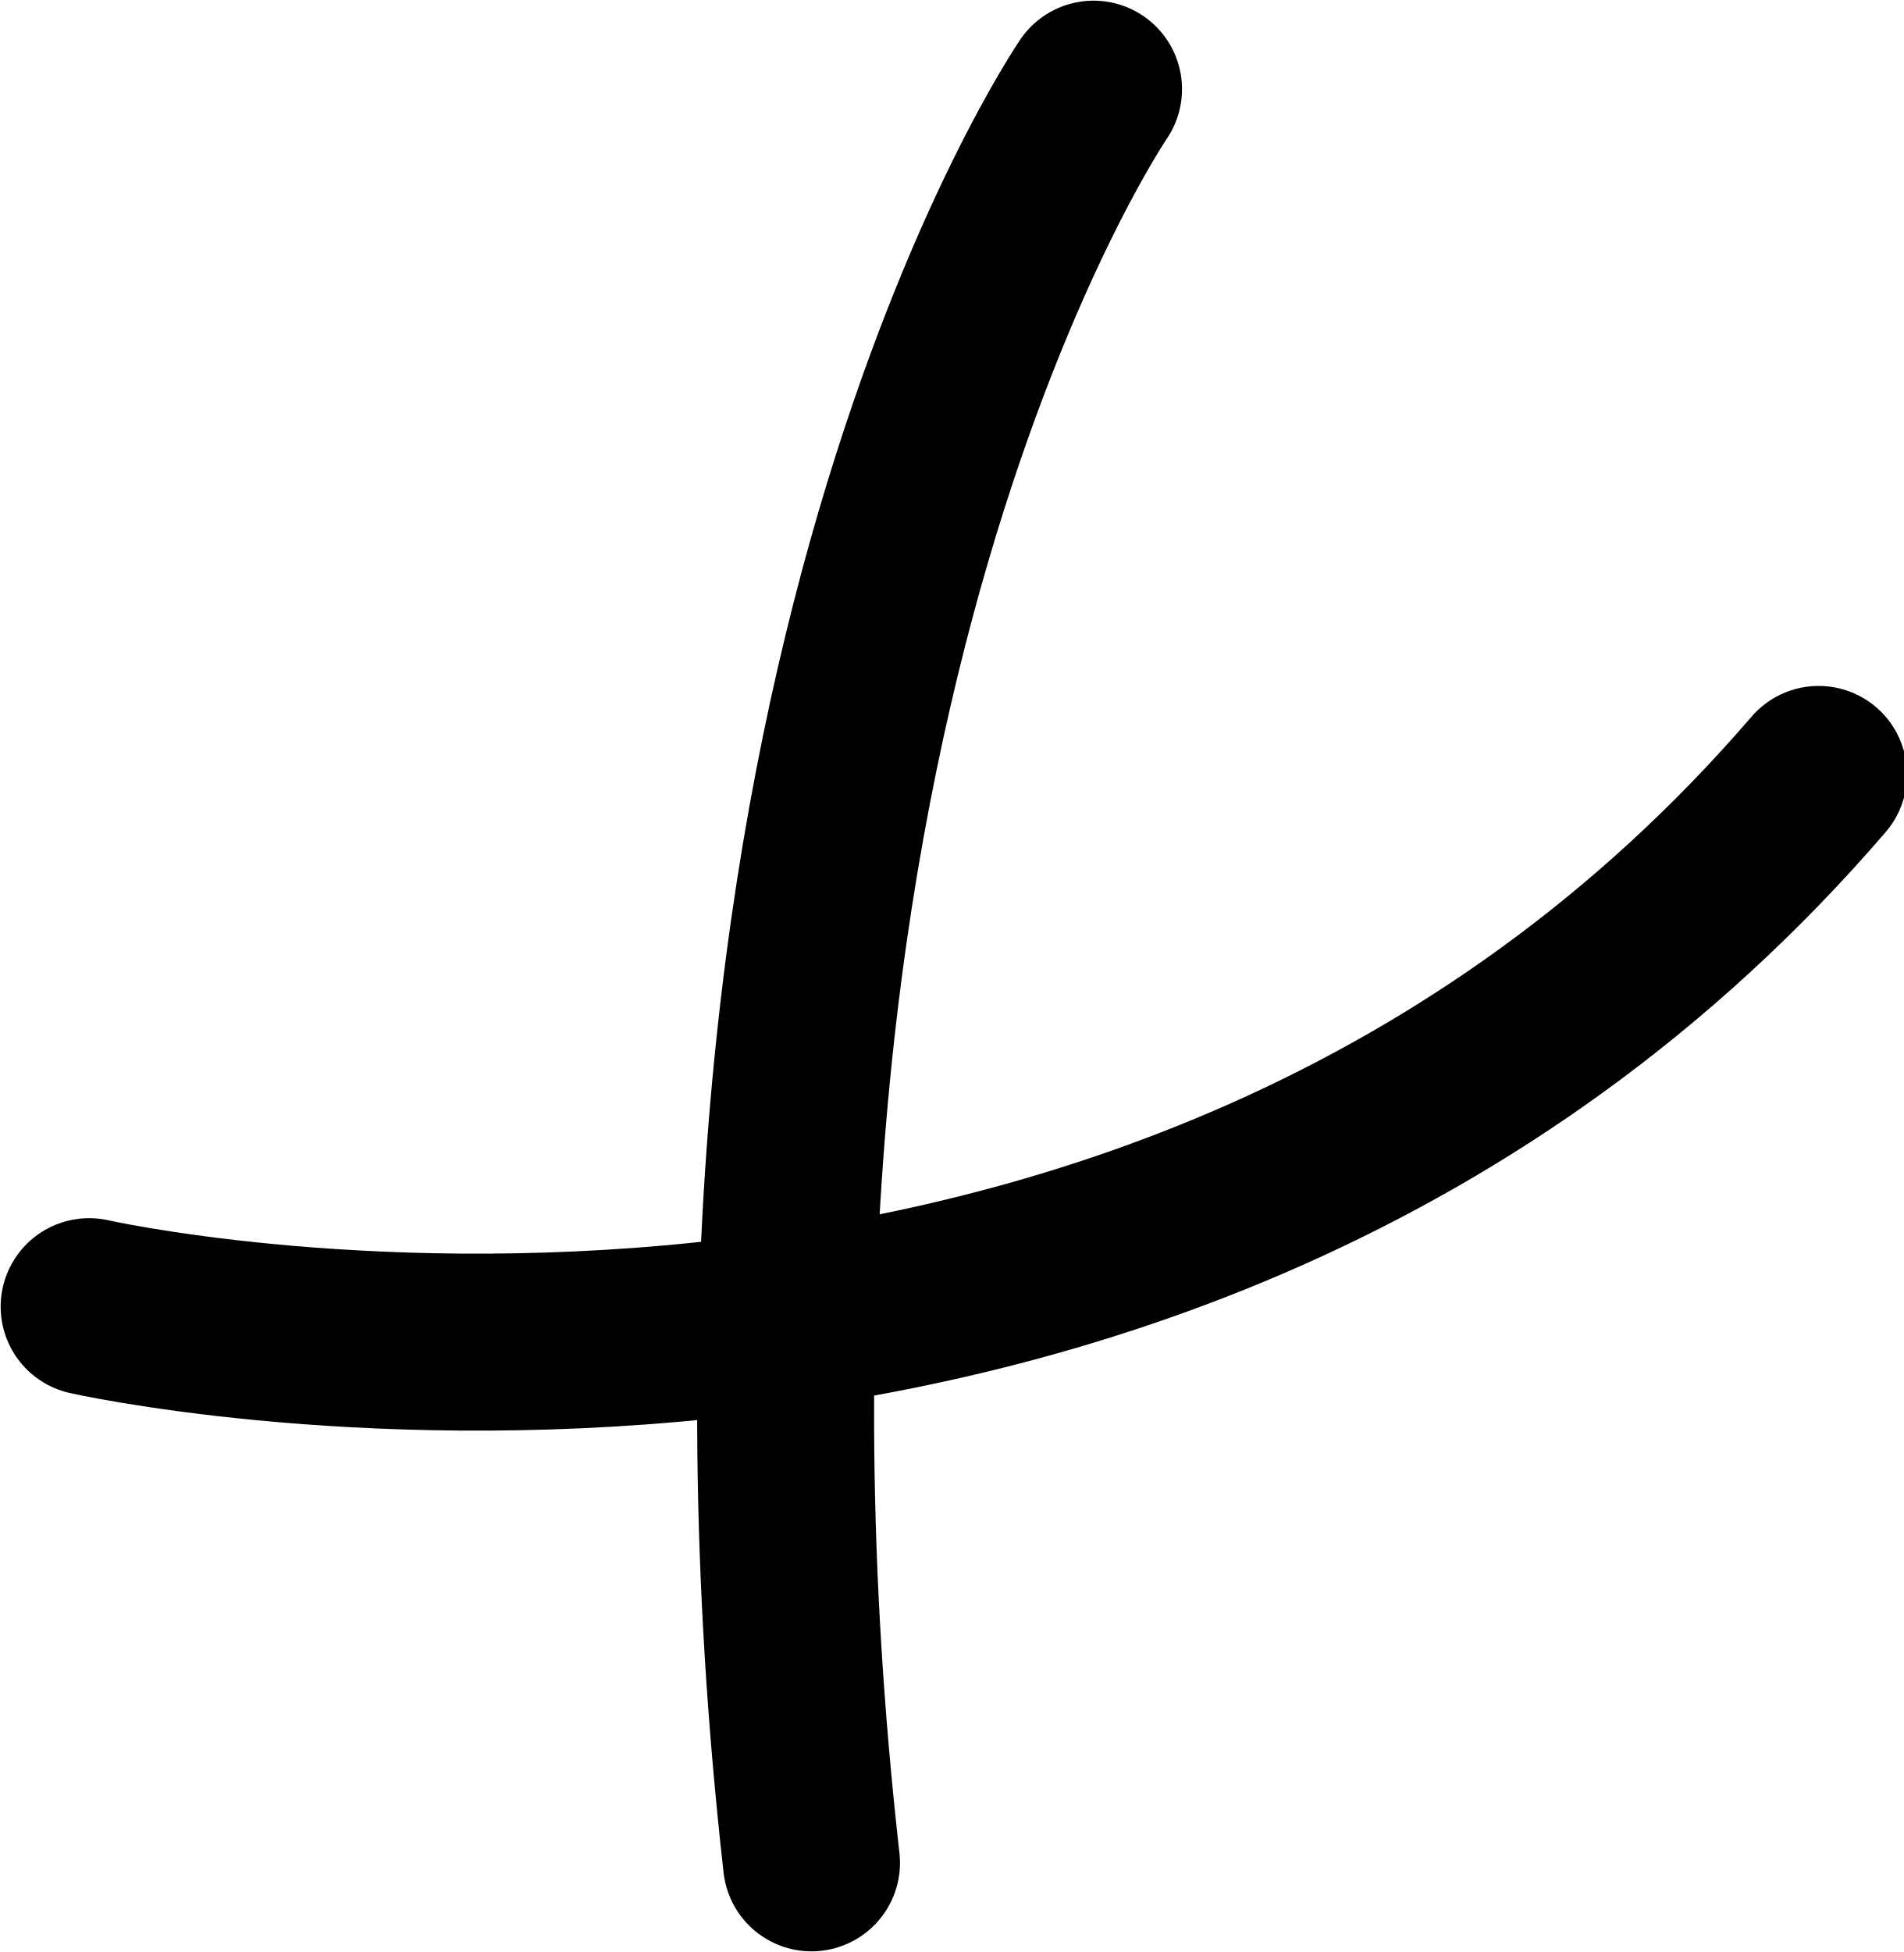
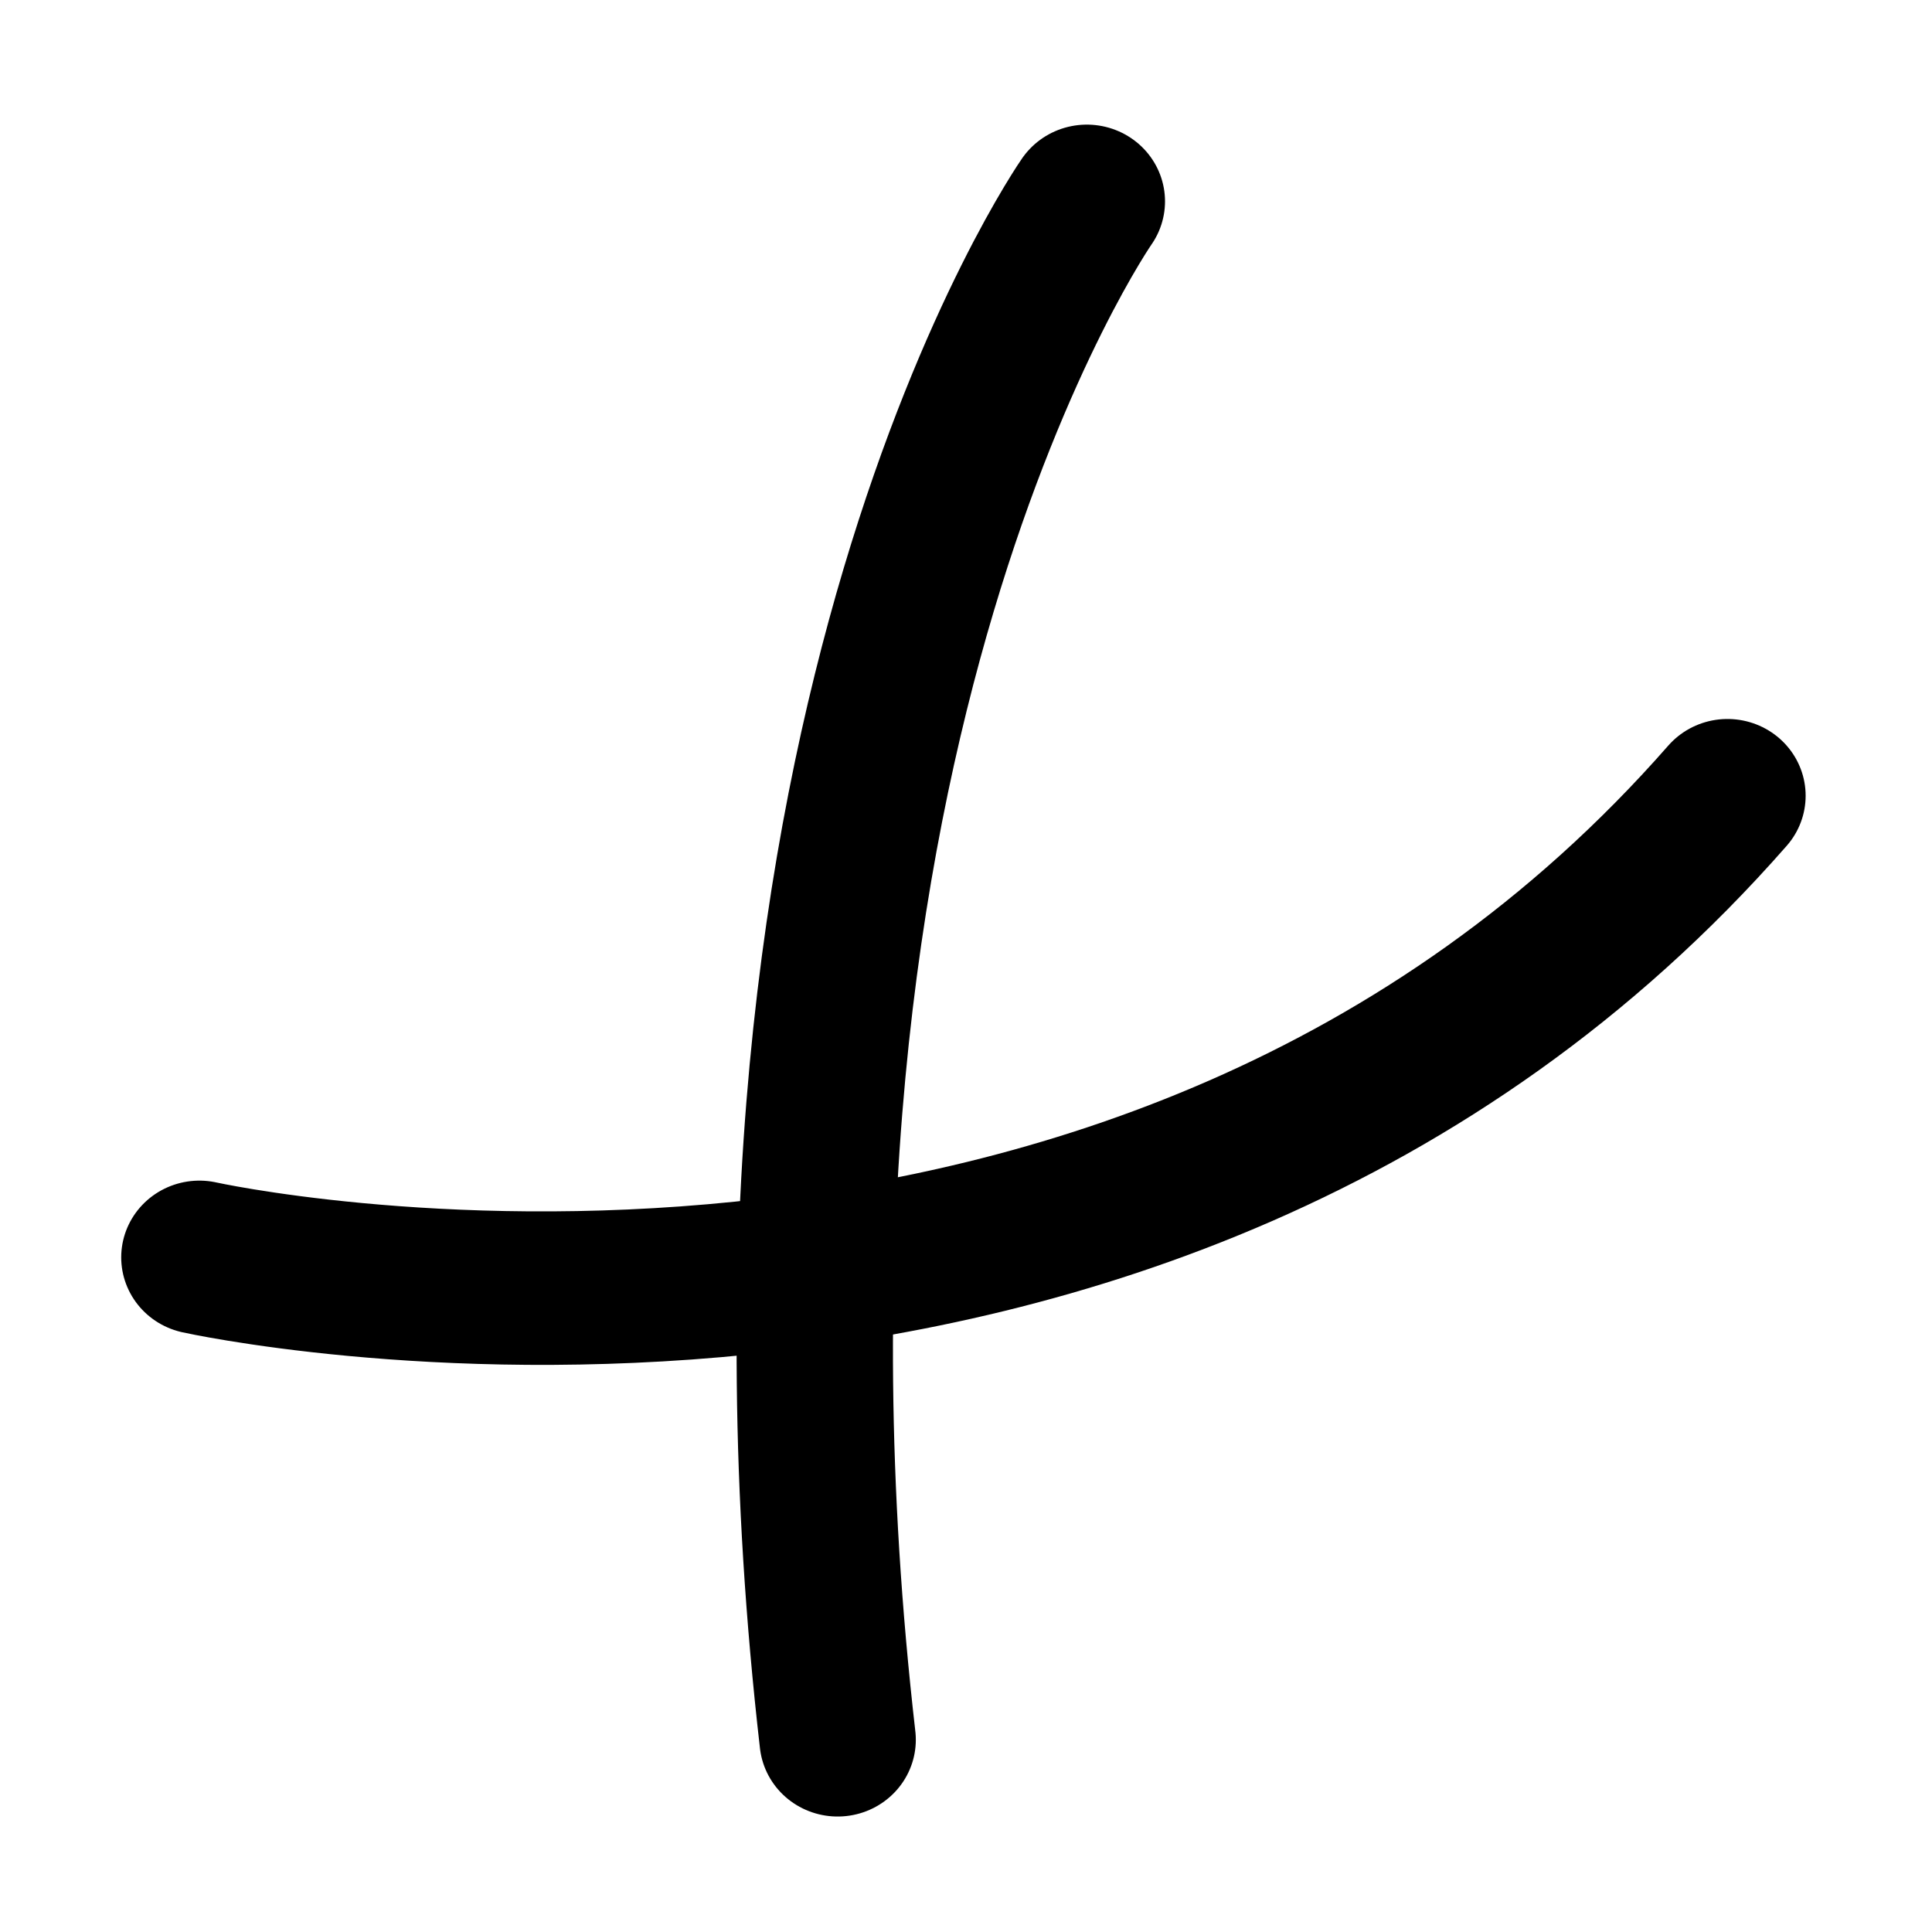
- <svg xmlns="http://www.w3.org/2000/svg" viewBox="0 0 14.31 14.67">
-   <defs>
-     <style>.cls-1{fill:none;stroke:#000;stroke-linecap:round;stroke-linejoin:round;stroke-width:1.33px;}</style>
+ <svg xmlns="http://www.w3.org/2000/svg" viewBox="0 0 16 16" version="1.1" id="svg71" width="16" height="16">
+   <defs id="defs61">
+     <style id="style59">.cls-1{fill:none;stroke:#000;stroke-linecap:round;stroke-linejoin:round;stroke-width:1.33px;}</style>
  </defs>
-   <g id="Layer_2" data-name="Layer 2">
-     <g id="Layer_1-2" data-name="Layer 1">
-       <path class="cls-1" d="M8.22.67S5.11,5.21,6.1,14" />
-       <path class="cls-1" d="M.67,9.82s8,1.81,13-4" />
+   <g id="Layer_2" data-name="Layer 2" transform="translate(0,1.33)">
+     <g id="Layer_1-2" data-name="Layer 1" transform="matrix(0.9734626,0,0,0.9557753,0.9989338,-0.3027395)">
+       <path class="cls-1" d="M 8.22,0.67 C 8.22,0.67 5.11,5.21 6.1,14" id="path65" style="fill:none;stroke:#000000;stroke-width:1.33px;stroke-linecap:round;stroke-linejoin:round" />
+       <path class="cls-1" d="m 0.67,9.82 c 0,0 8,1.81 13,-4" id="path67" style="fill:none;stroke:#000000;stroke-width:1.33px;stroke-linecap:round;stroke-linejoin:round" />
    </g>
  </g>
</svg>
